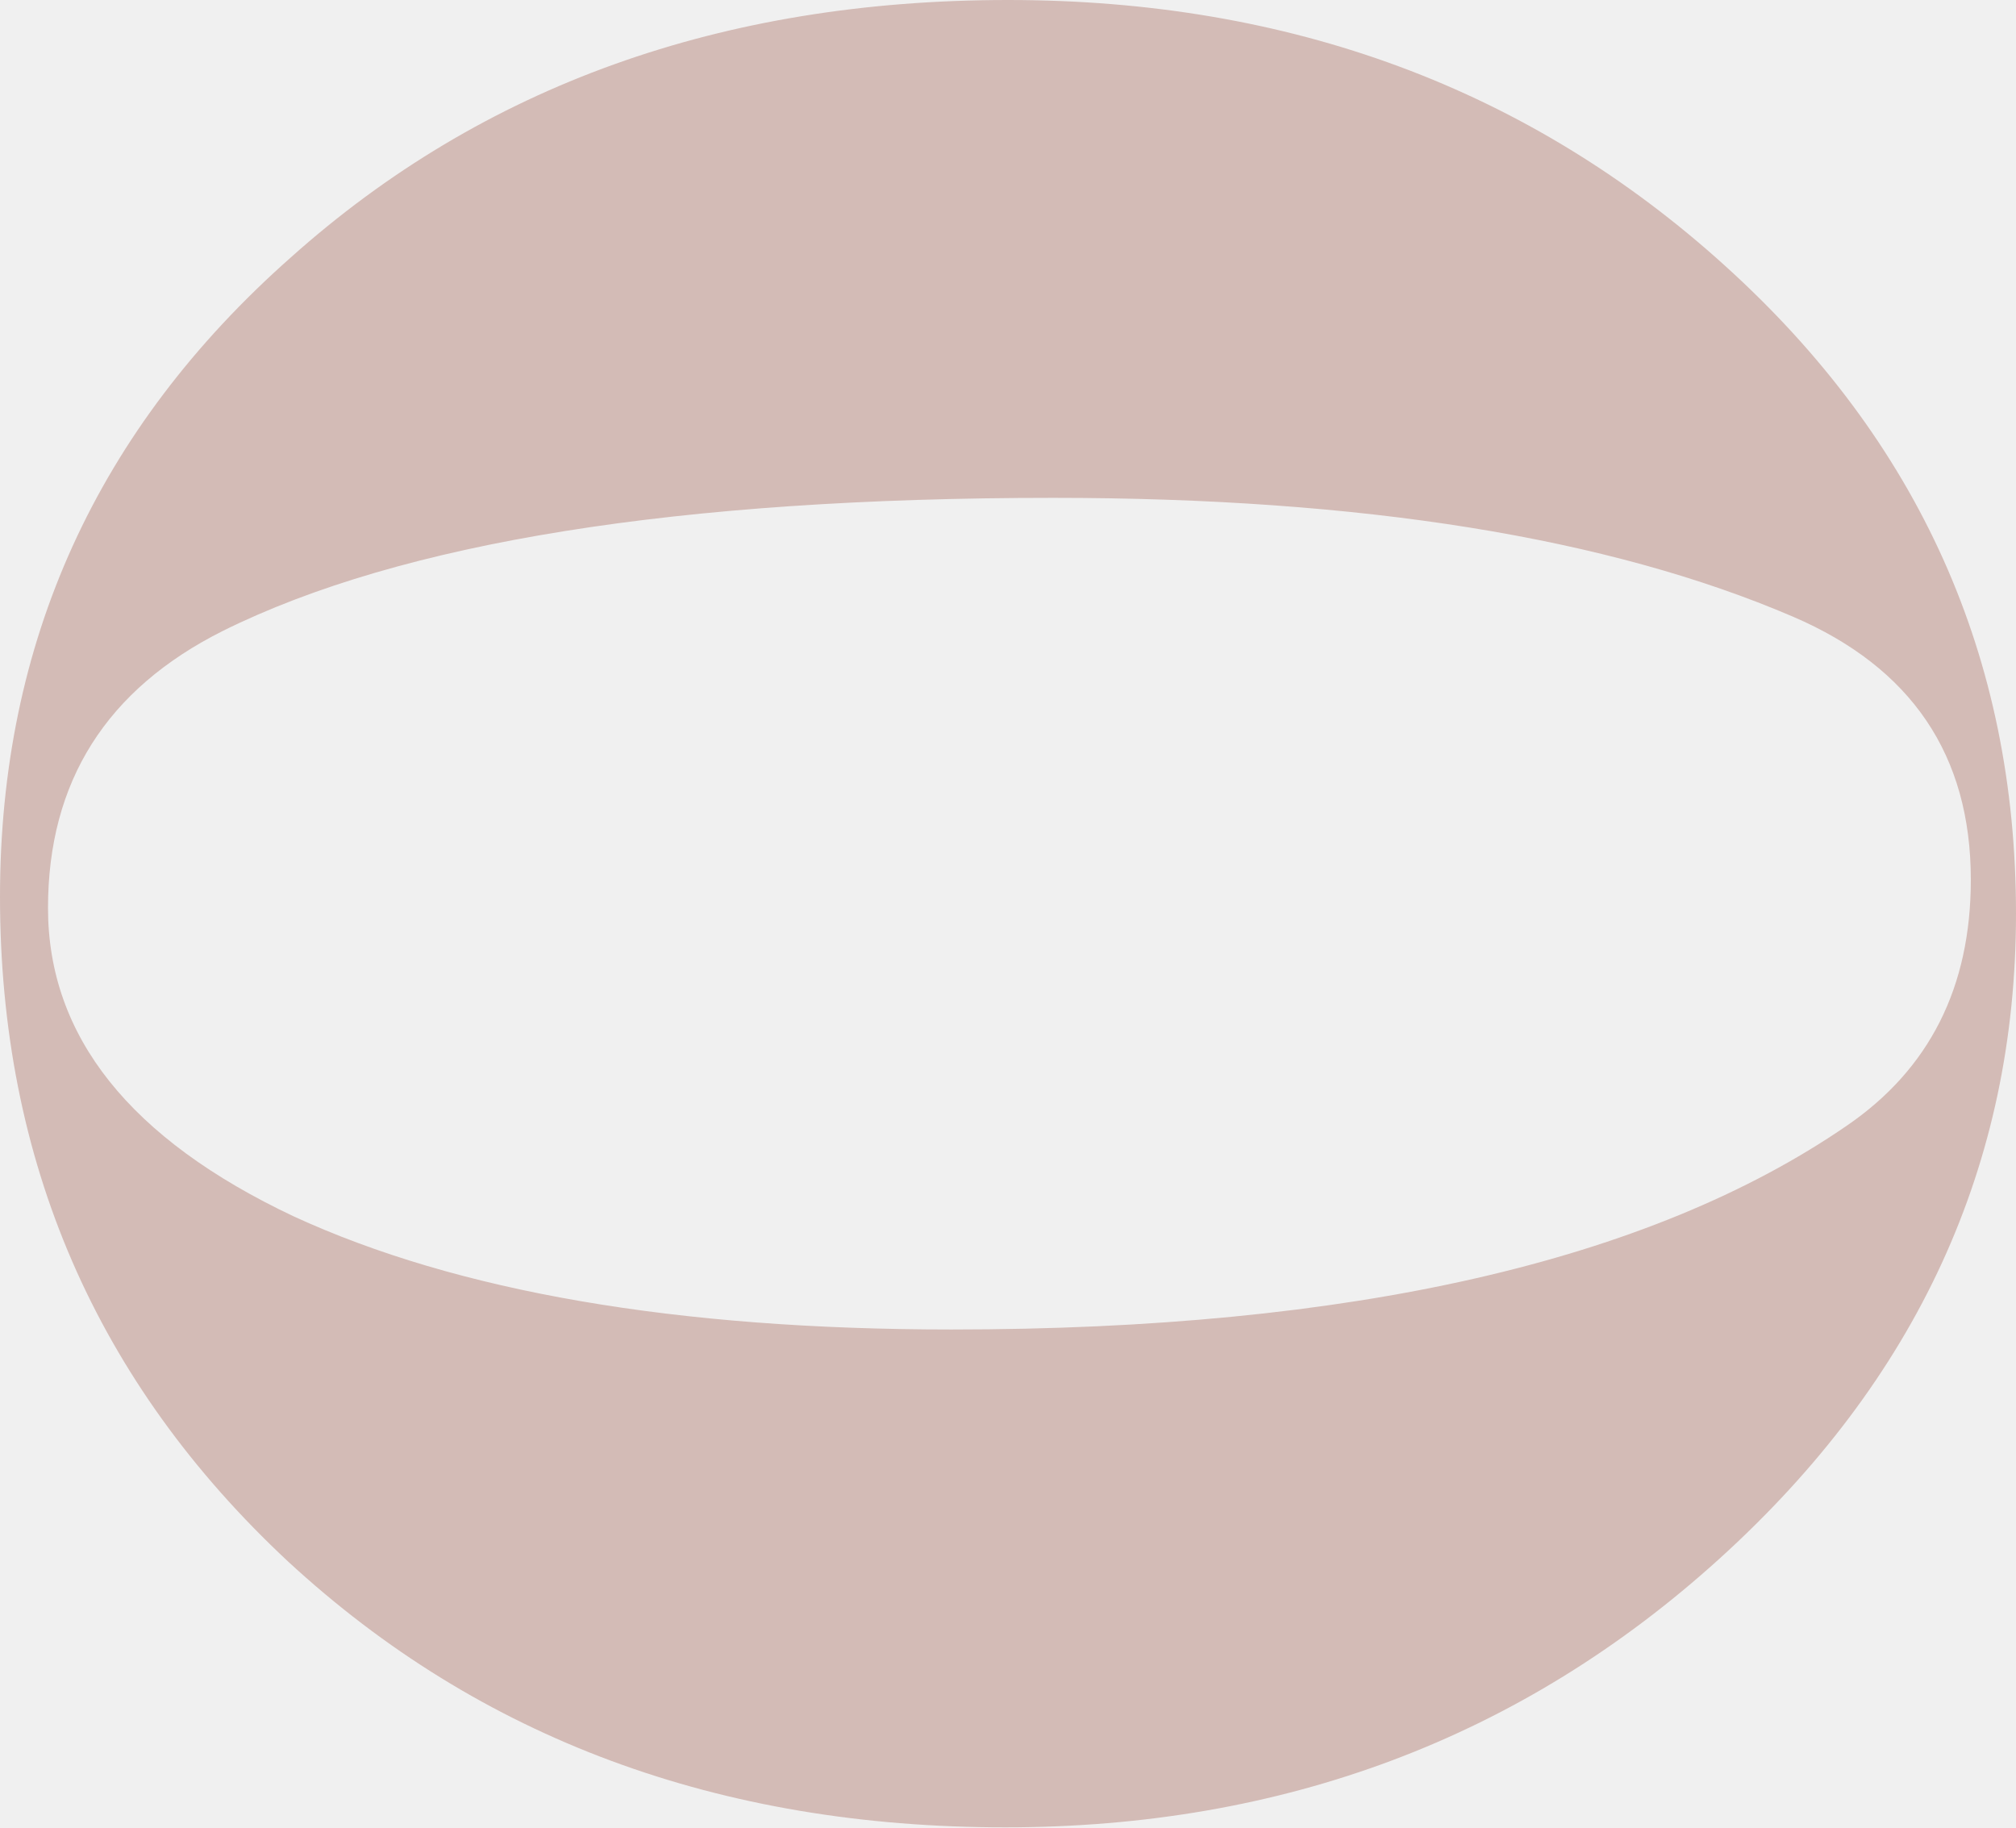
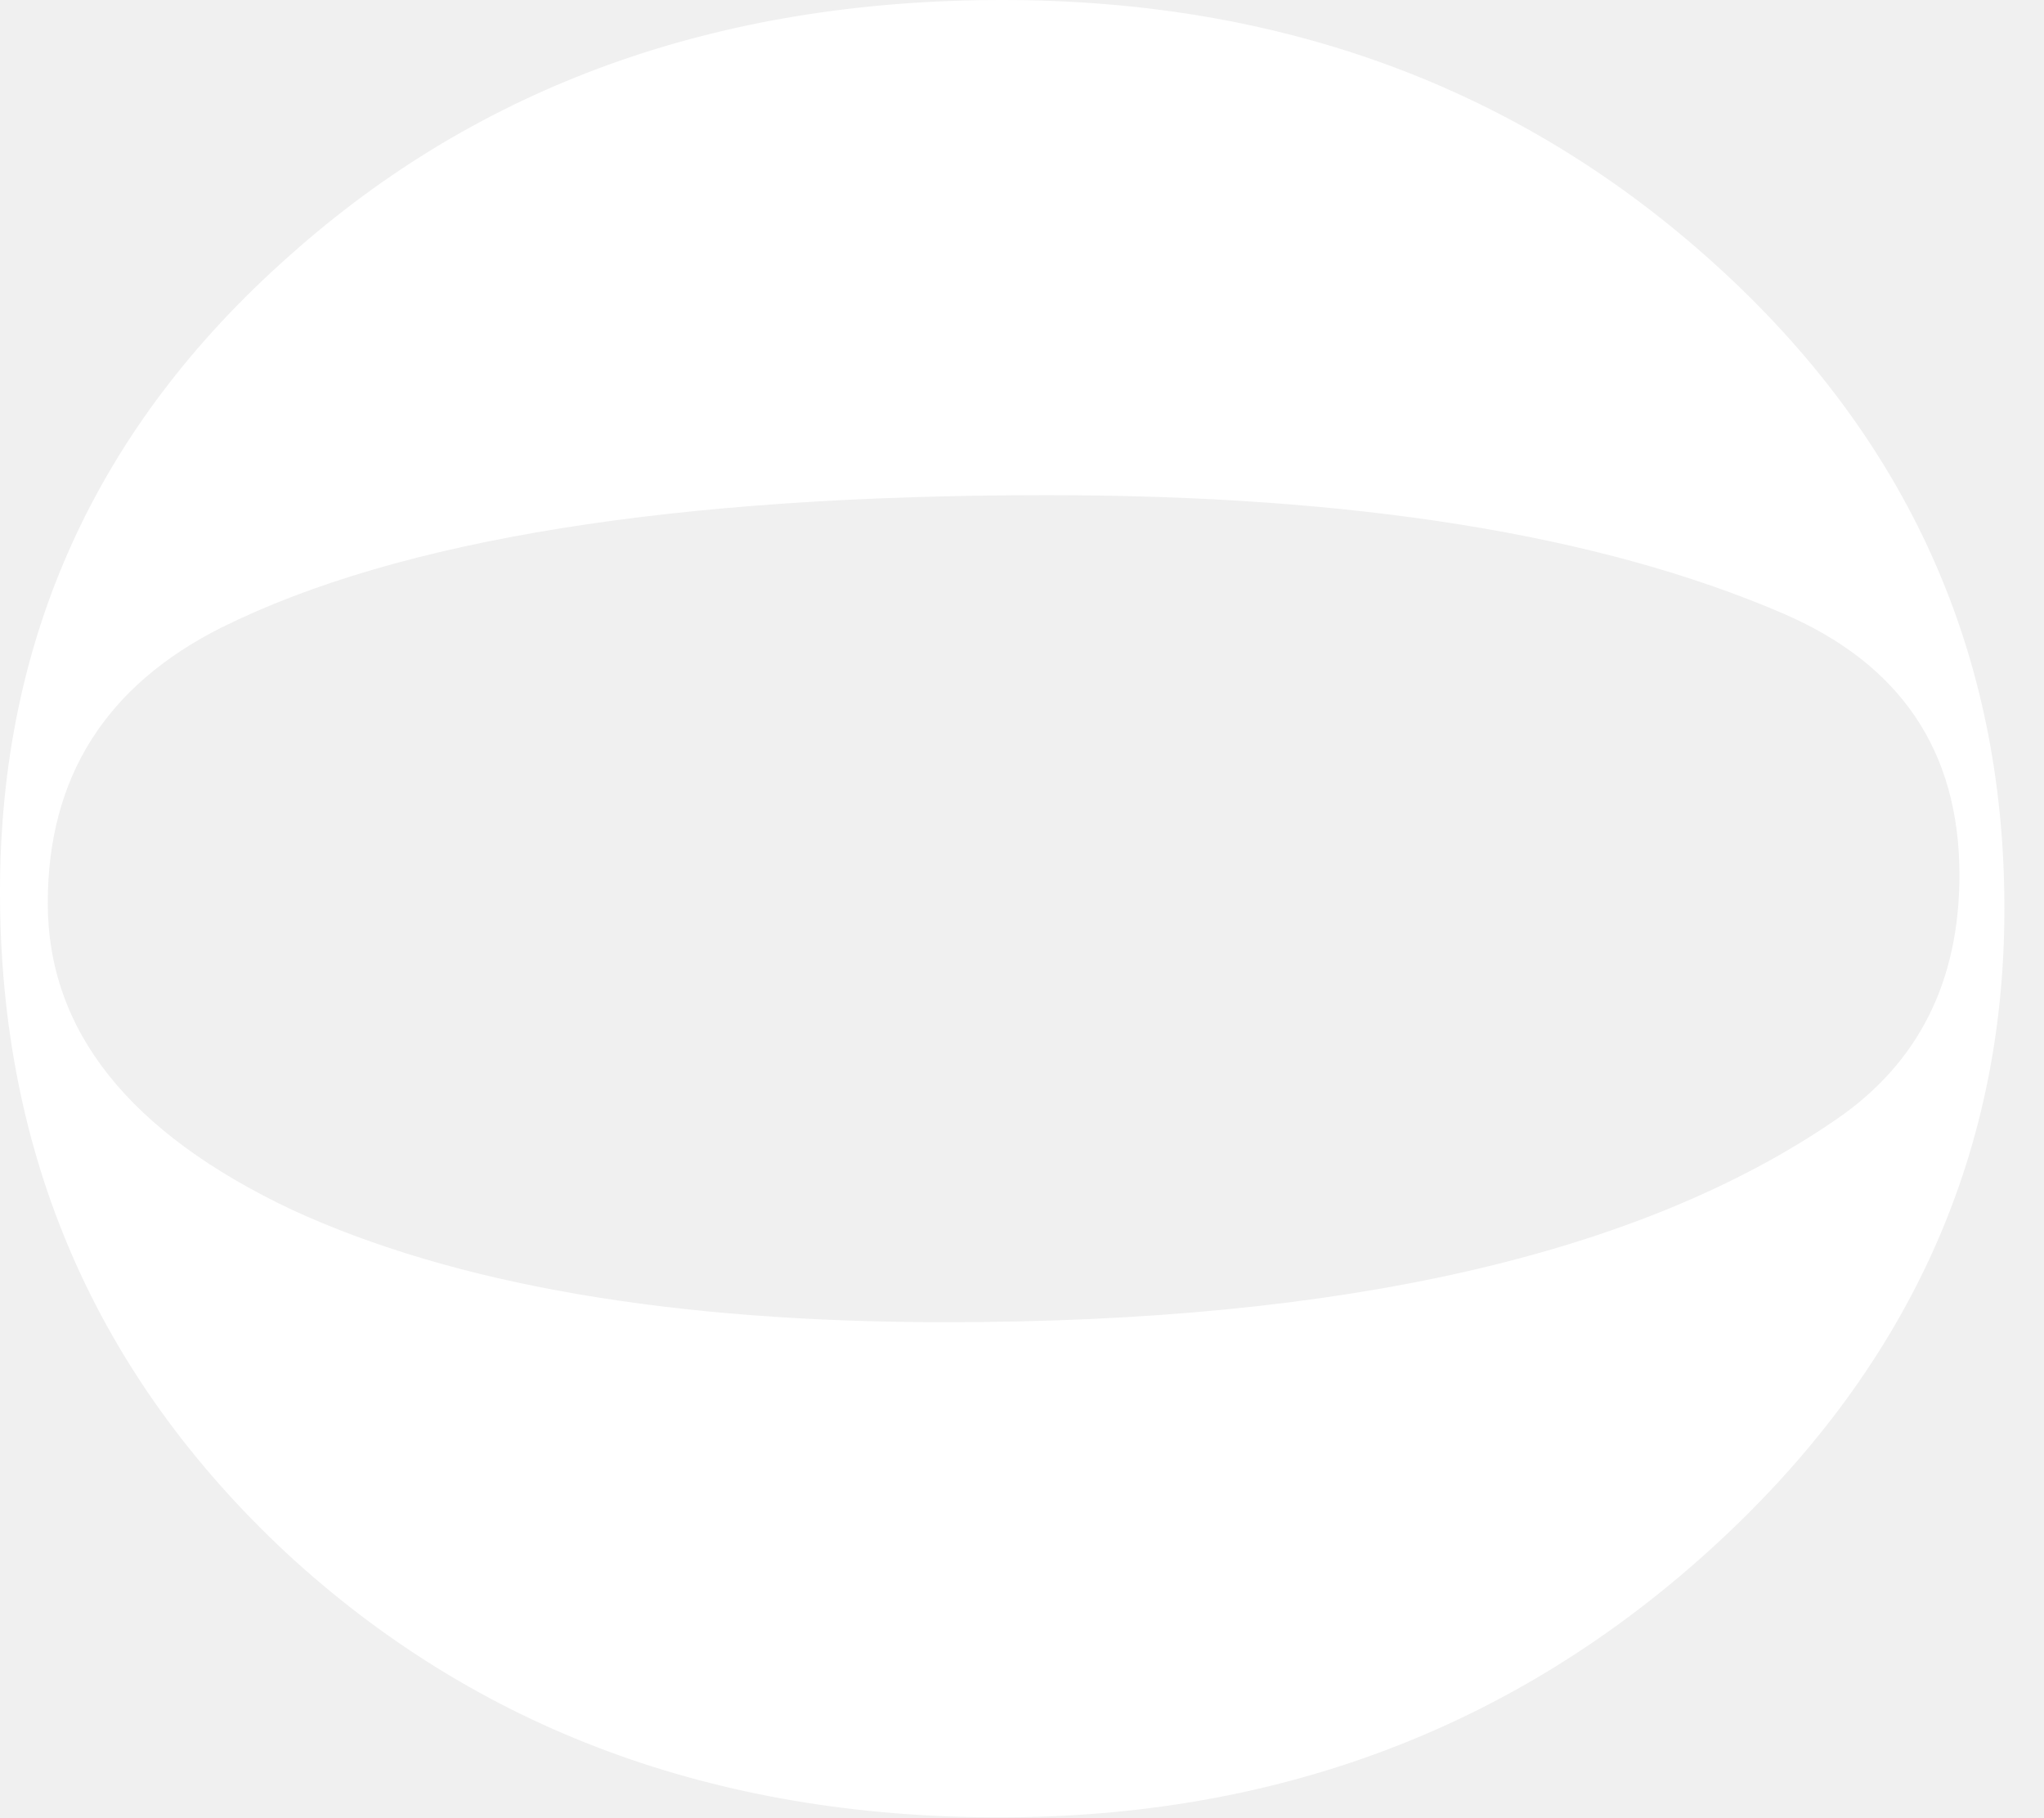
- <svg xmlns="http://www.w3.org/2000/svg" width="139" height="126" viewBox="0 0 139 126" fill="none">
-   <path d="M69.5 0C88.968 1.96672e-06 105.451 6.111 118.948 18.334C132.316 30.427 139 45.316 139 63C139 80.294 132.186 95.118 118.559 107.471C104.931 119.823 88.514 126 69.306 126C49.578 126 33.096 119.889 19.857 107.666C6.619 95.313 8.94793e-05 80.034 0 61.83C-7.67317e-07 44.276 6.684 29.582 20.052 17.749C33.29 5.916 49.773 8.62308e-07 69.5 0ZM72.615 34.328C46.788 34.328 27.709 37.384 15.38 43.495C7.333 47.526 3.31 53.898 3.31 62.61C3.31 71.452 8.955 78.539 20.246 83.87C31.537 89.071 46.658 91.672 65.606 91.672C93.121 91.672 113.692 86.991 127.319 77.629C133.03 73.728 135.885 68.071 135.885 60.659C135.885 52.077 131.797 46.031 123.62 42.52C110.901 37.059 93.9 34.328 72.615 34.328Z" fill="#D3BBB6" />
+ <svg xmlns="http://www.w3.org/2000/svg" width="27" height="24" viewBox="0 0 27 24" fill="none">
+   <path d="M13.238 0C16.946 3.93246e-05 20.086 1.164 22.657 3.492C25.203 5.796 26.477 8.632 26.477 12C26.477 15.294 25.179 18.118 22.583 20.471C19.987 22.824 16.86 24 13.201 24C9.444 24 6.304 22.836 3.782 20.508C1.261 18.155 6.20976e-05 15.245 0 11.777C-1.46155e-07 8.434 1.273 5.635 3.819 3.381C6.341 1.127 9.481 1.6425e-07 13.238 0ZM13.831 6.539C8.912 6.539 5.278 7.121 2.93 8.285C1.397 9.053 0.631 10.266 0.631 11.926C0.631 13.61 1.706 14.96 3.856 15.976C6.007 16.966 8.887 17.461 12.496 17.461C17.737 17.461 21.655 16.569 24.251 14.786C25.339 14.043 25.883 12.966 25.883 11.554C25.883 9.919 25.104 8.767 23.547 8.099C21.124 7.058 17.885 6.539 13.831 6.539Z" fill="white" />
</svg>
